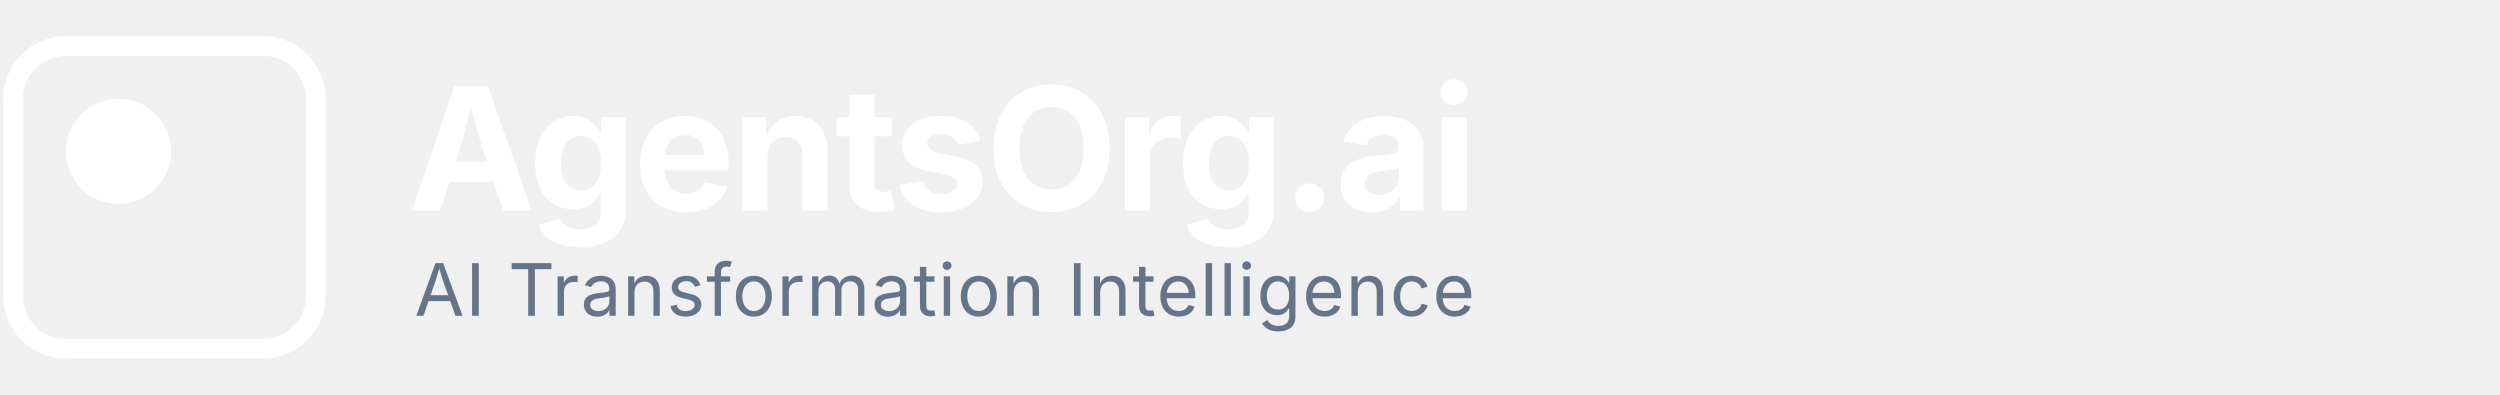
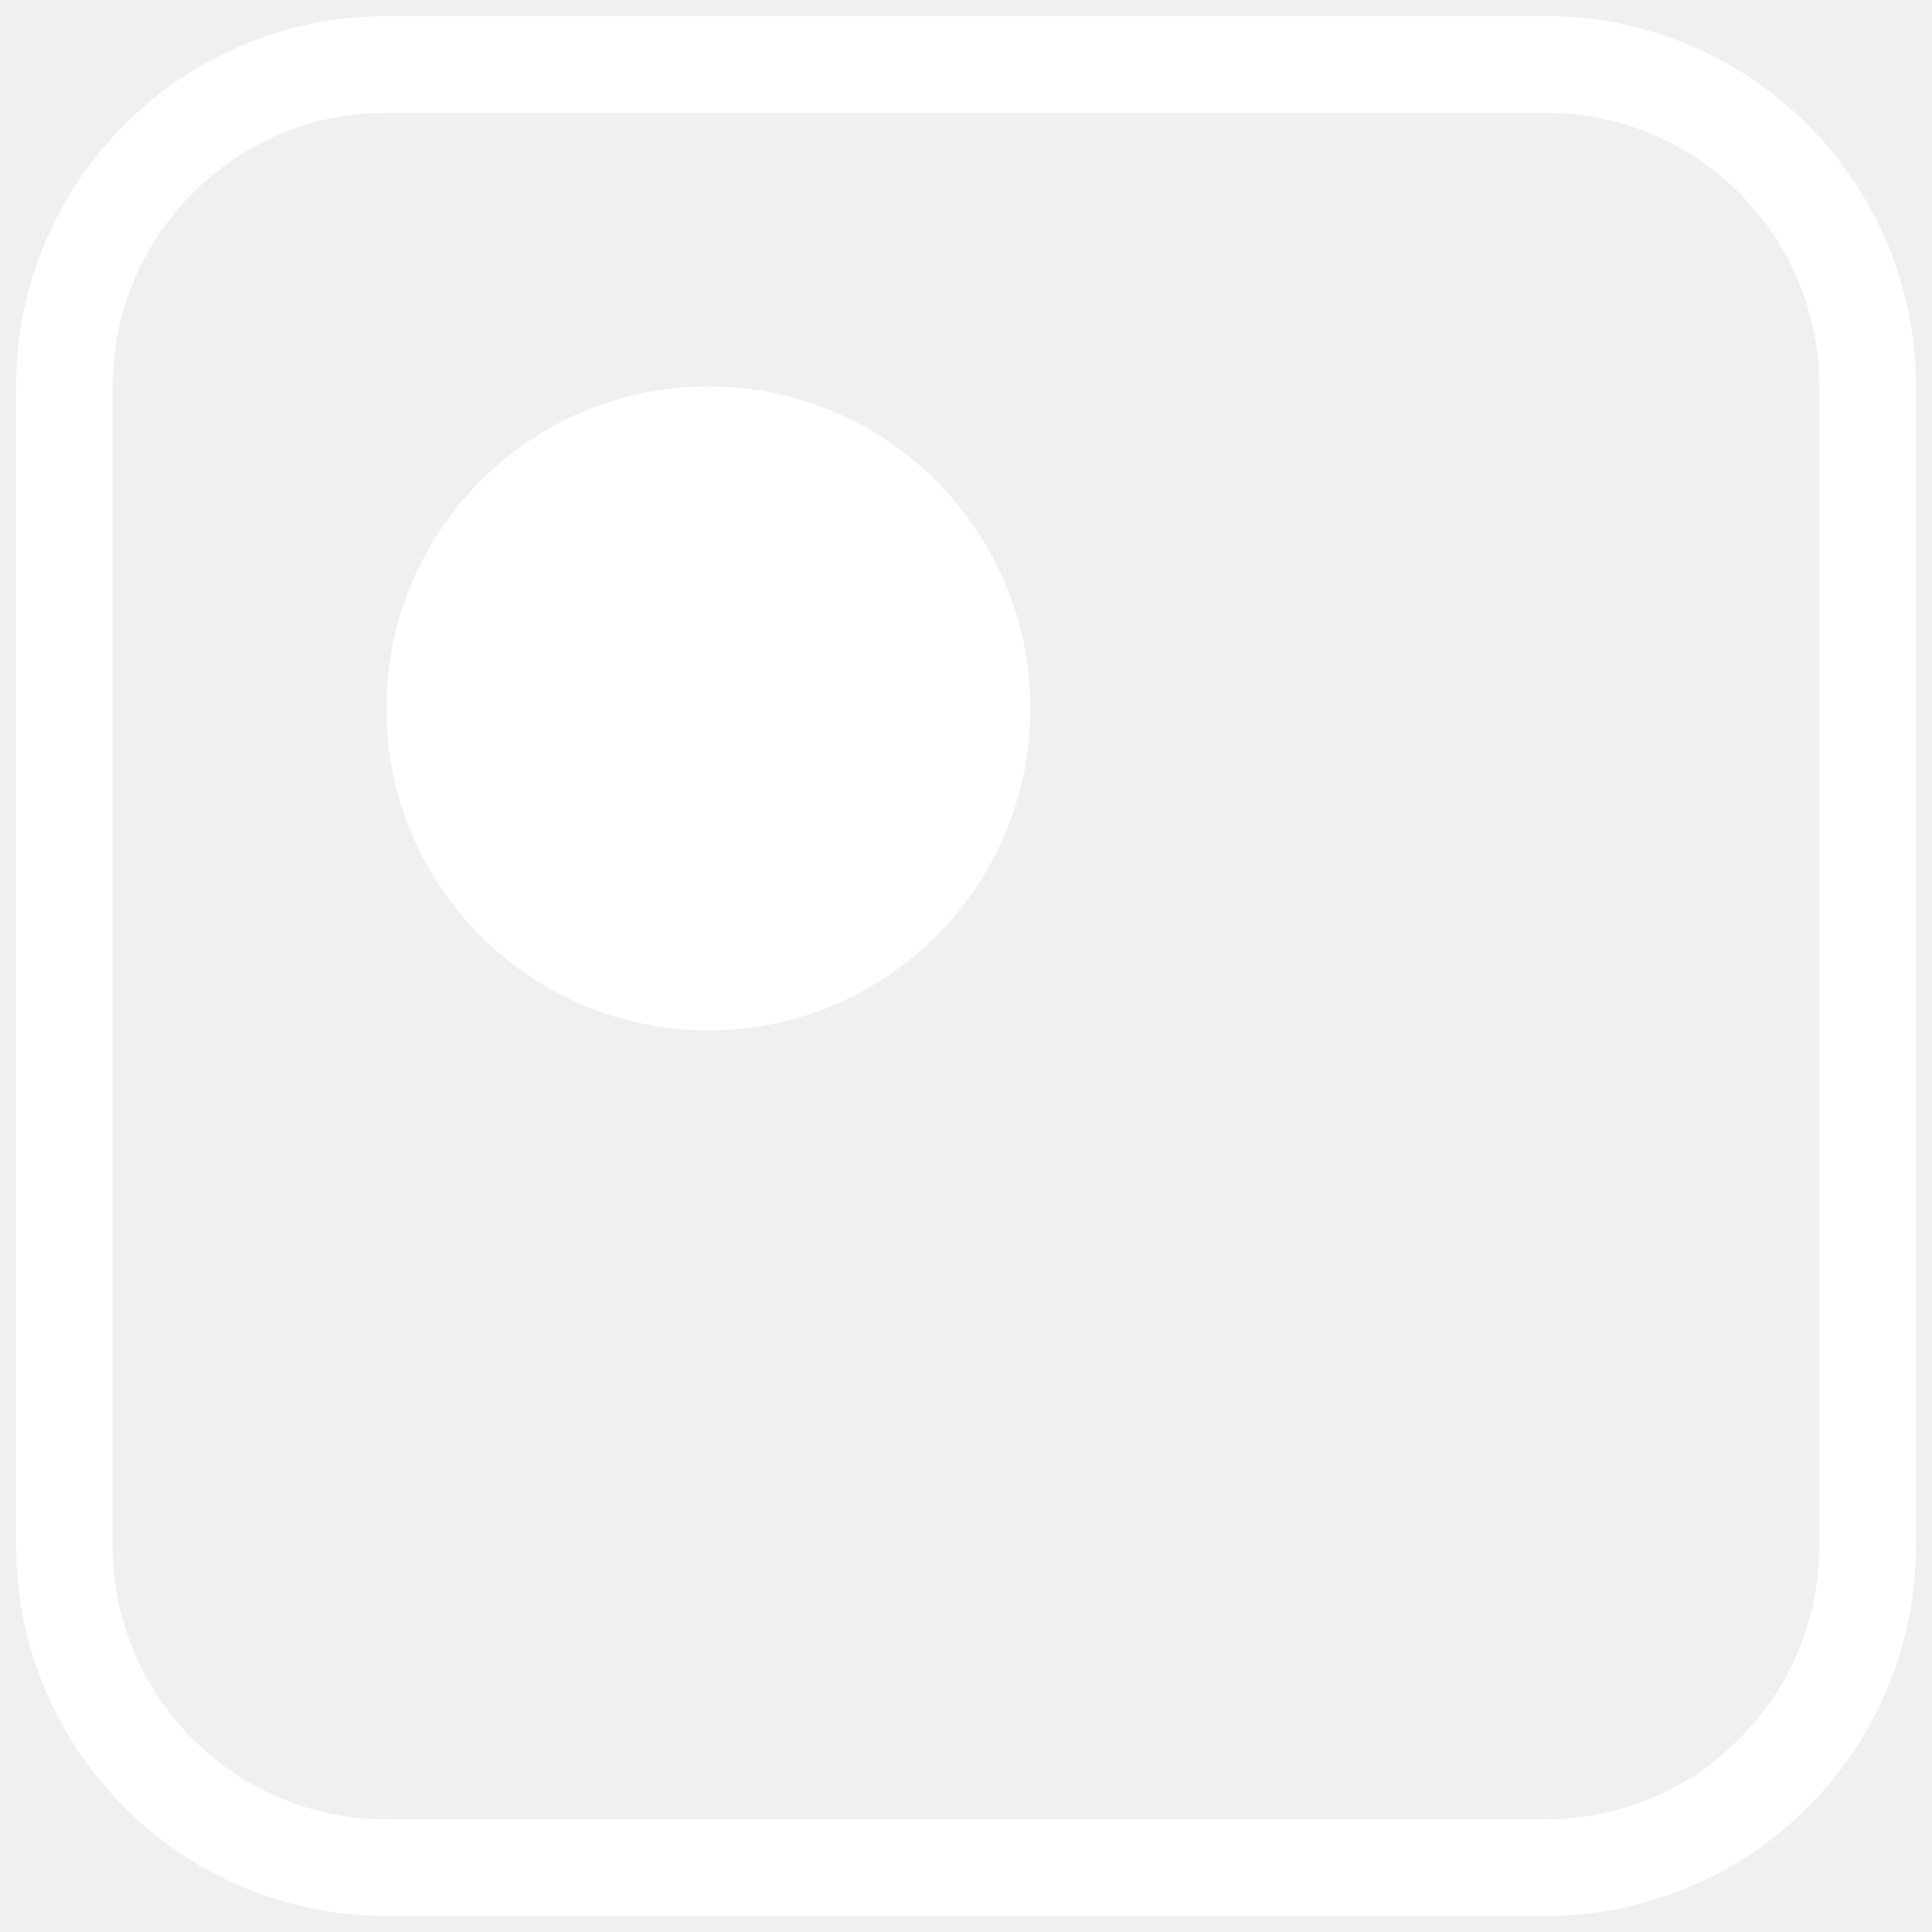
- <svg xmlns="http://www.w3.org/2000/svg" viewBox="0 0 380 60" fill="none">
-   <rect x="2" y="7" width="46" height="46" rx="8" stroke="white" stroke-width="3" />
-   <circle cx="18" cy="23" r="8" fill="white" />
-   <text x="62" y="32" font-family="-apple-system, BlinkMacSystemFont, 'Segoe UI', sans-serif" font-size="26" font-weight="700" fill="white" letter-spacing="-0.5">AgentsOrg.ai</text>
-   <text x="63" y="48" font-family="-apple-system, BlinkMacSystemFont, 'Segoe UI', sans-serif" font-size="11" fill="#64748b" letter-spacing="0.2">AI Transformation Intelligence</text>
+ <svg xmlns="http://www.w3.org/2000/svg" viewBox="0 0 60 60" fill="none">
+   <rect x="2" y="2" width="56" height="56" rx="10" stroke="white" stroke-width="3" />
+   <circle cx="22" cy="22" r="10" fill="white" />
</svg>
